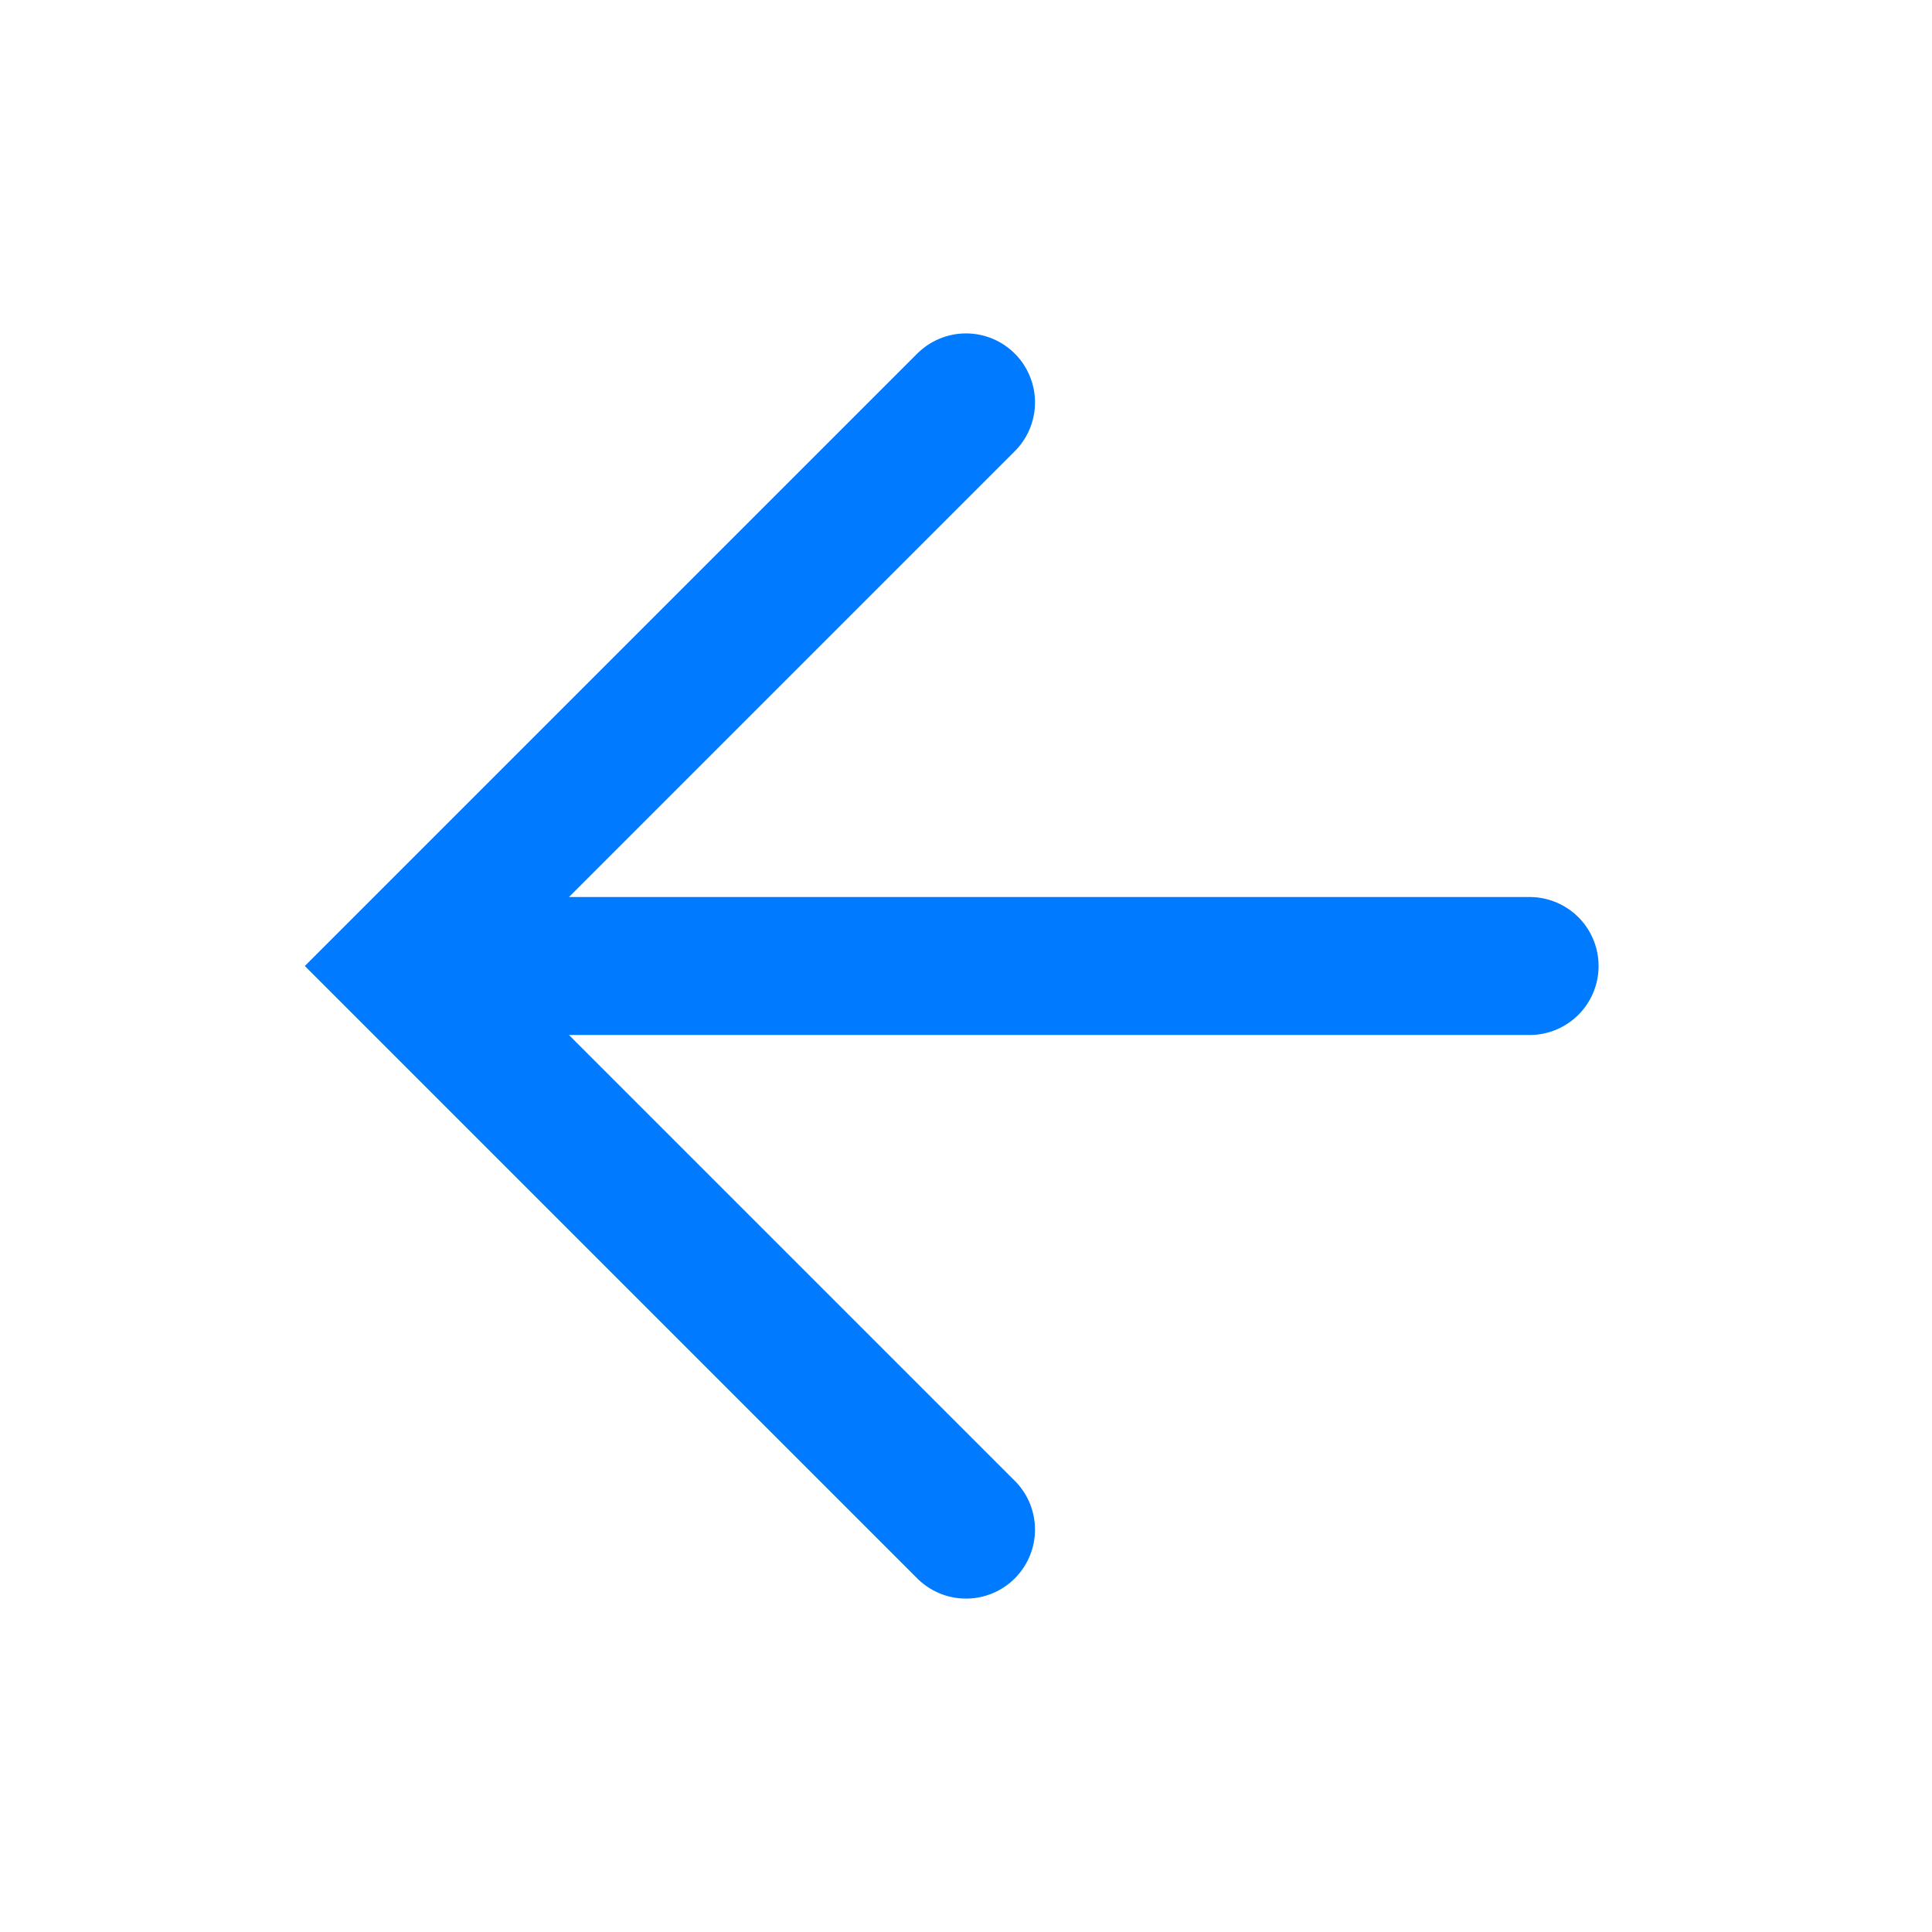
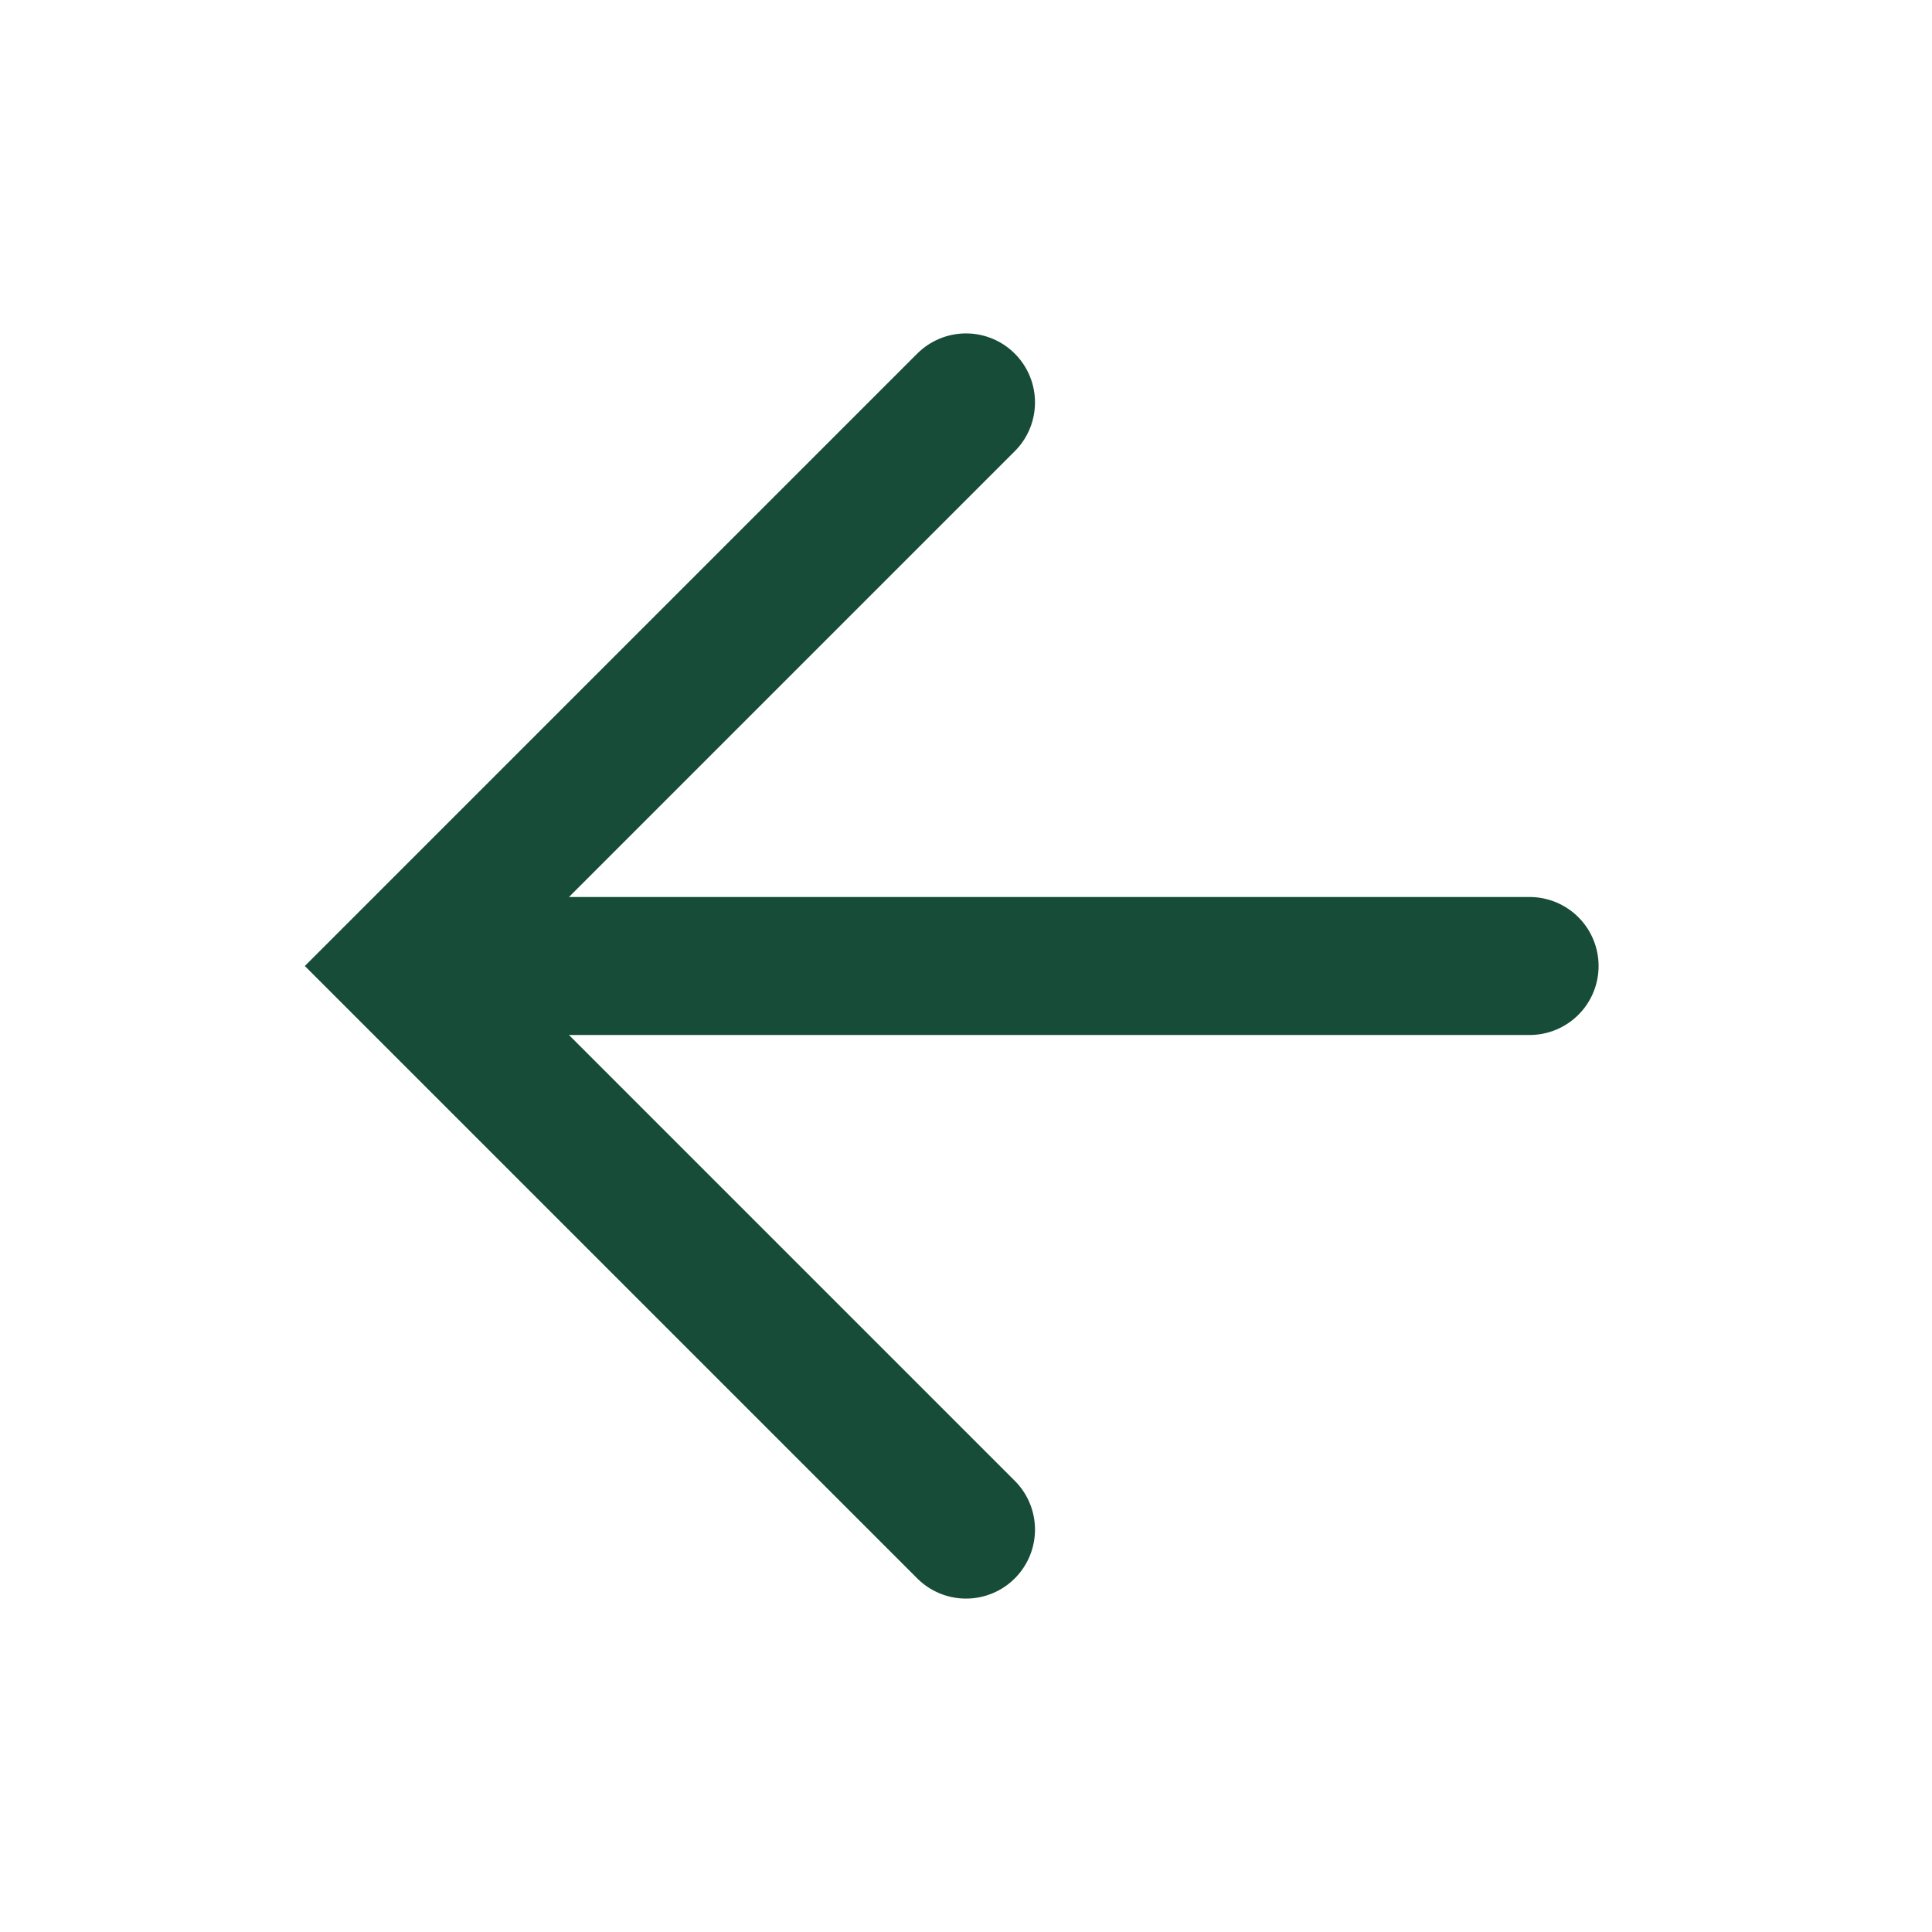
<svg xmlns="http://www.w3.org/2000/svg" preserveAspectRatio="none" overflow="visible" style="display: block;" width="14" height="14" viewBox="0 0 14 14" fill="none">
  <g id="arrow-left">
-     <path id="Vector" d="M7 2.916L2.916 7L7 11.084M2.916 7H11.084" stroke-linecap="round" stroke="#007AFF" />
+     <path id="Vector" d="M7 2.916L2.916 7L7 11.084M2.916 7H11.084" stroke-linecap="round" stroke="#174D38" />
  </g>
</svg>
